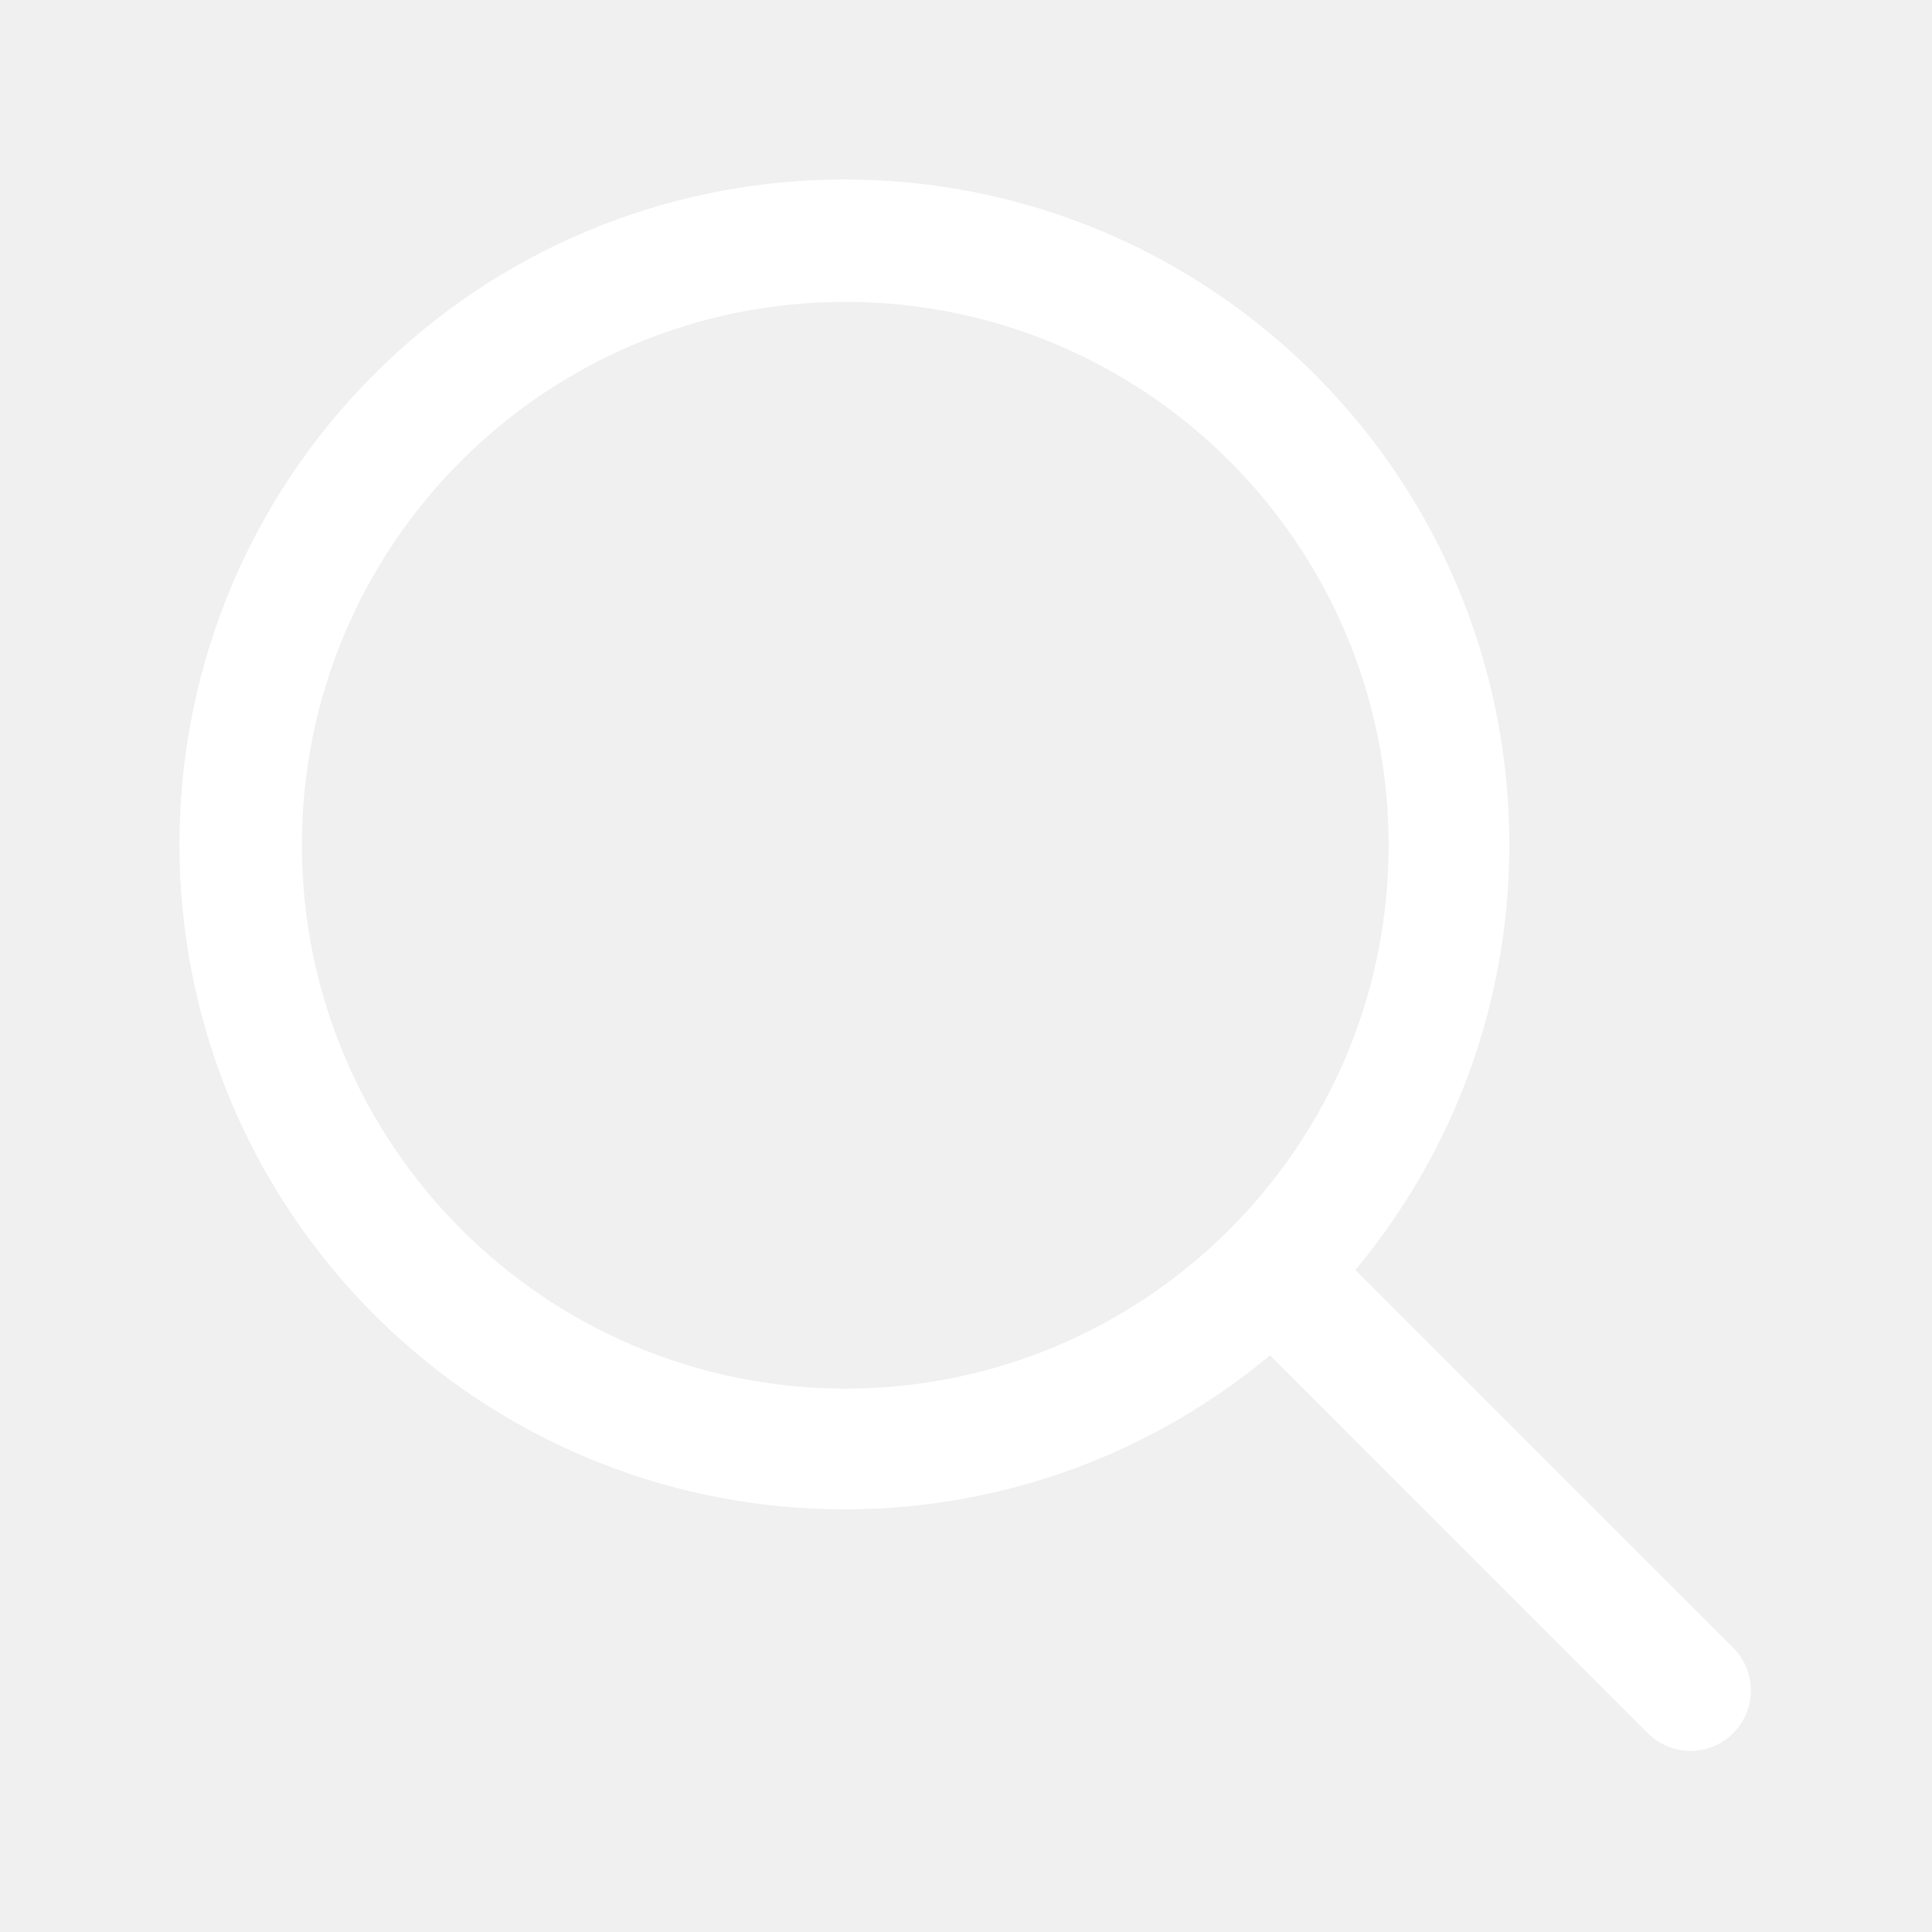
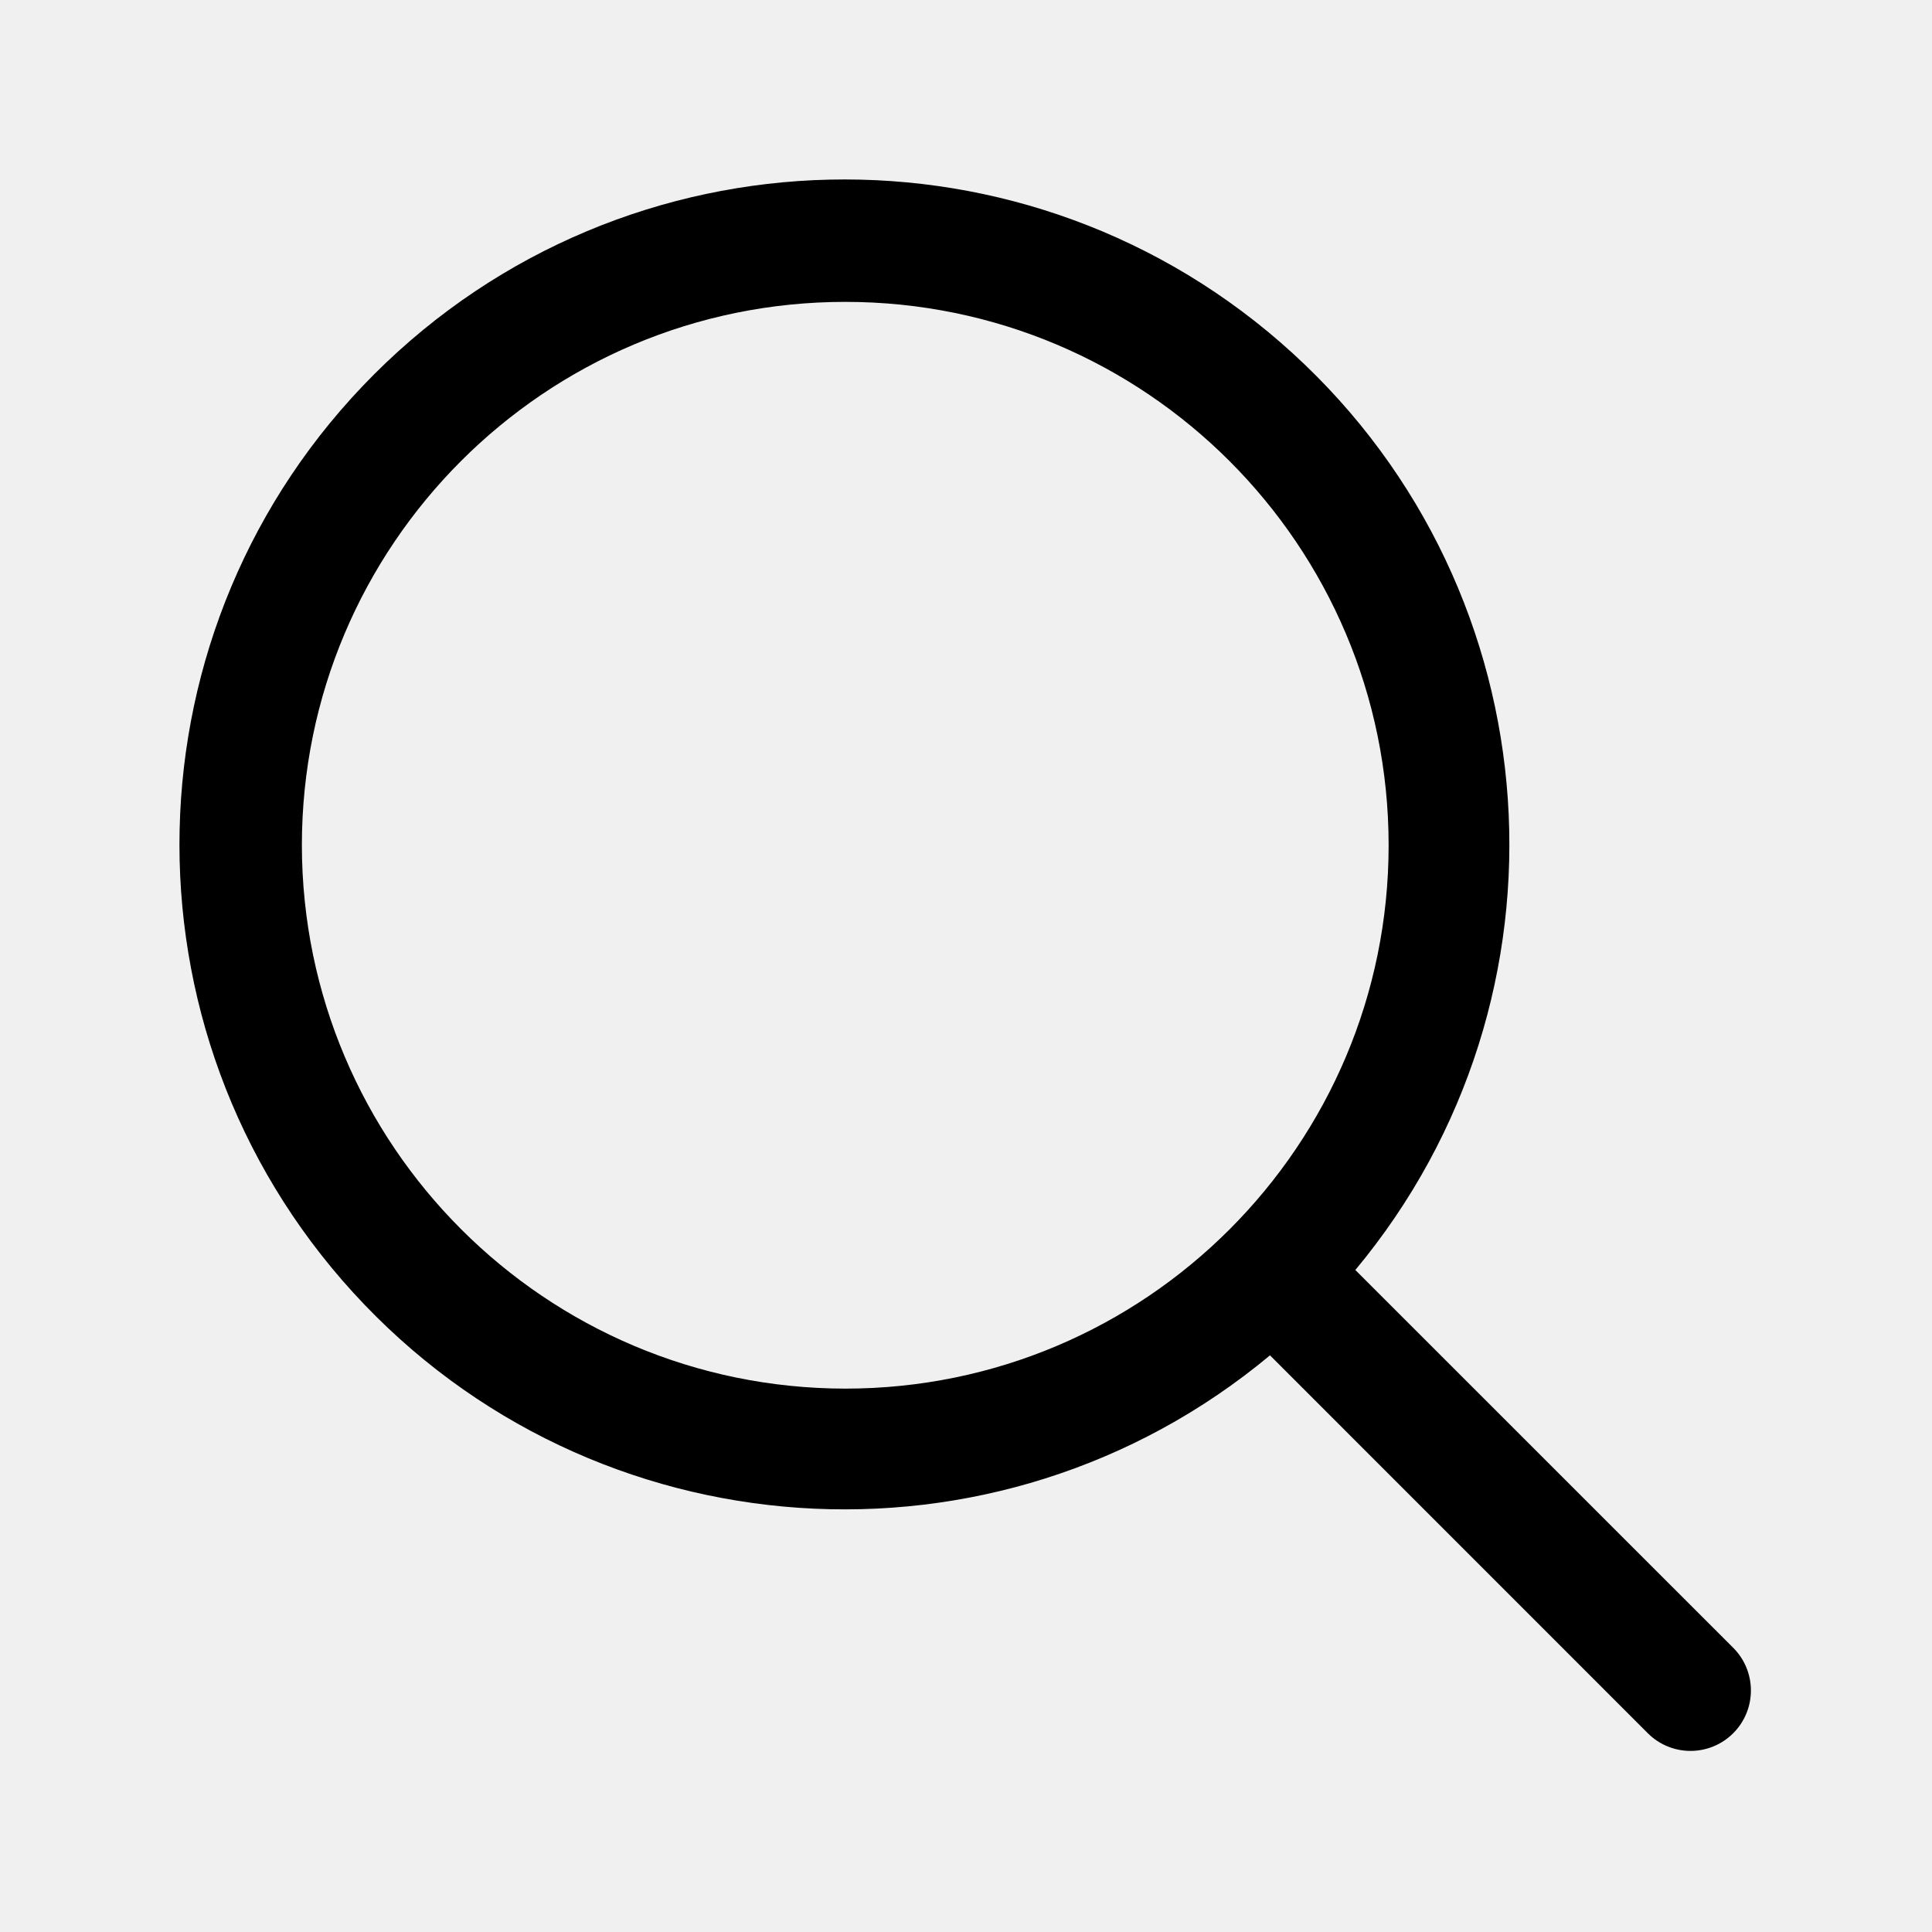
- <svg xmlns="http://www.w3.org/2000/svg" width="24" height="24" fill="#FFFFFF" viewBox="0 0 256 256">
+ <svg xmlns="http://www.w3.org/2000/svg" width="24" height="24" fill="currentColor" viewBox="0 0 256 256">
  <path d="M229.66,218.34l-50.07-50.06a88.11,88.11,0,1,0-11.31,11.31l50.06,50.07a8,8,0,0,0,11.32-11.32ZM40,112a72,72,0,1,1,72,72A72.08,72.08,0,0,1,40,112Z">
  </path>
</svg>
